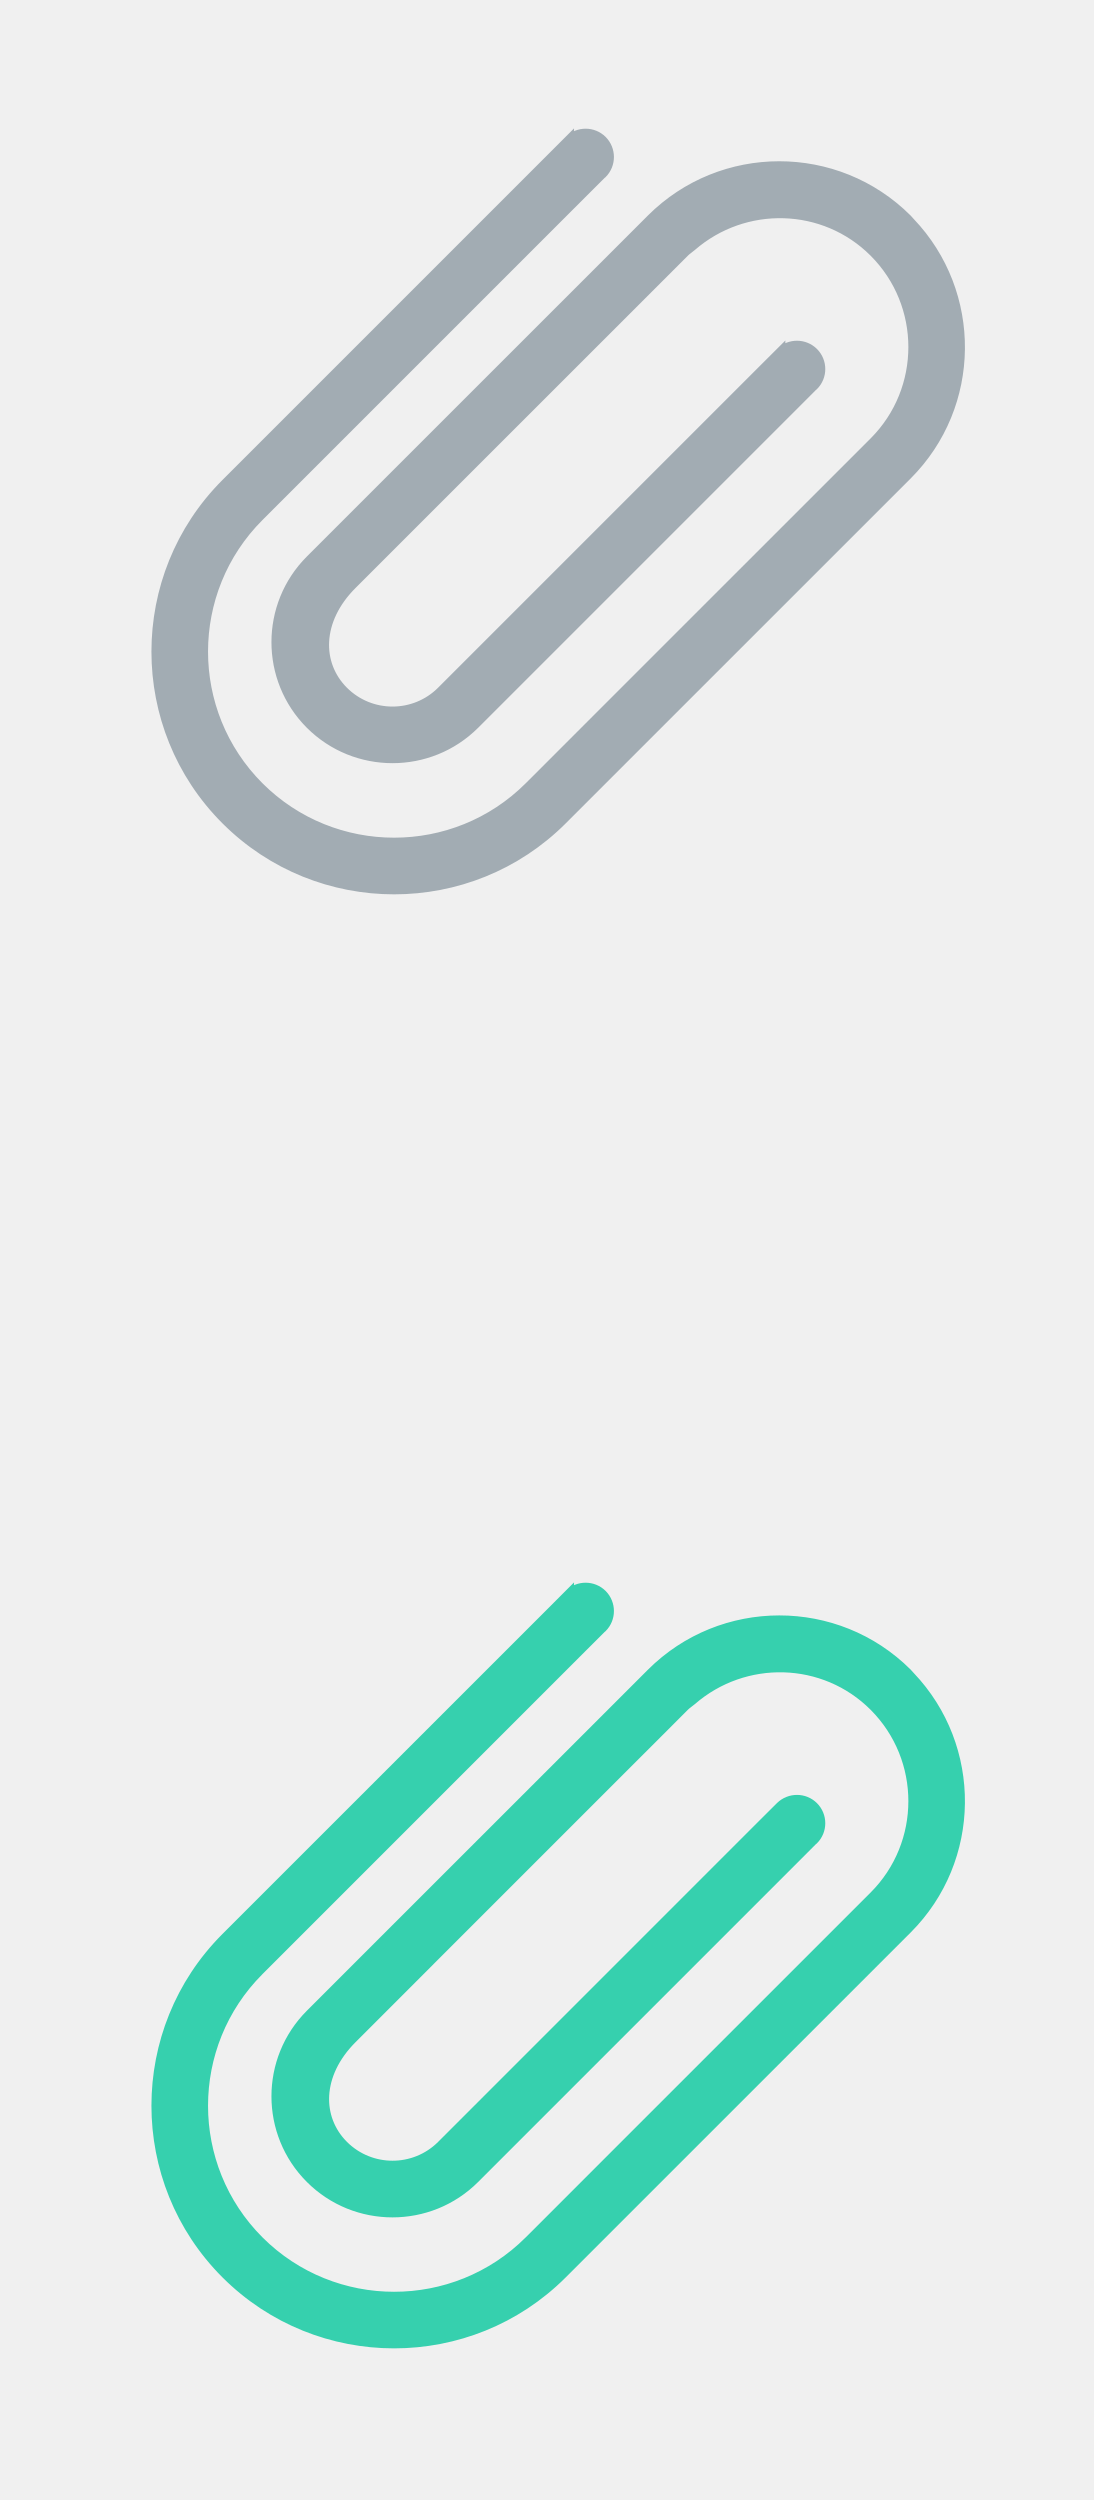
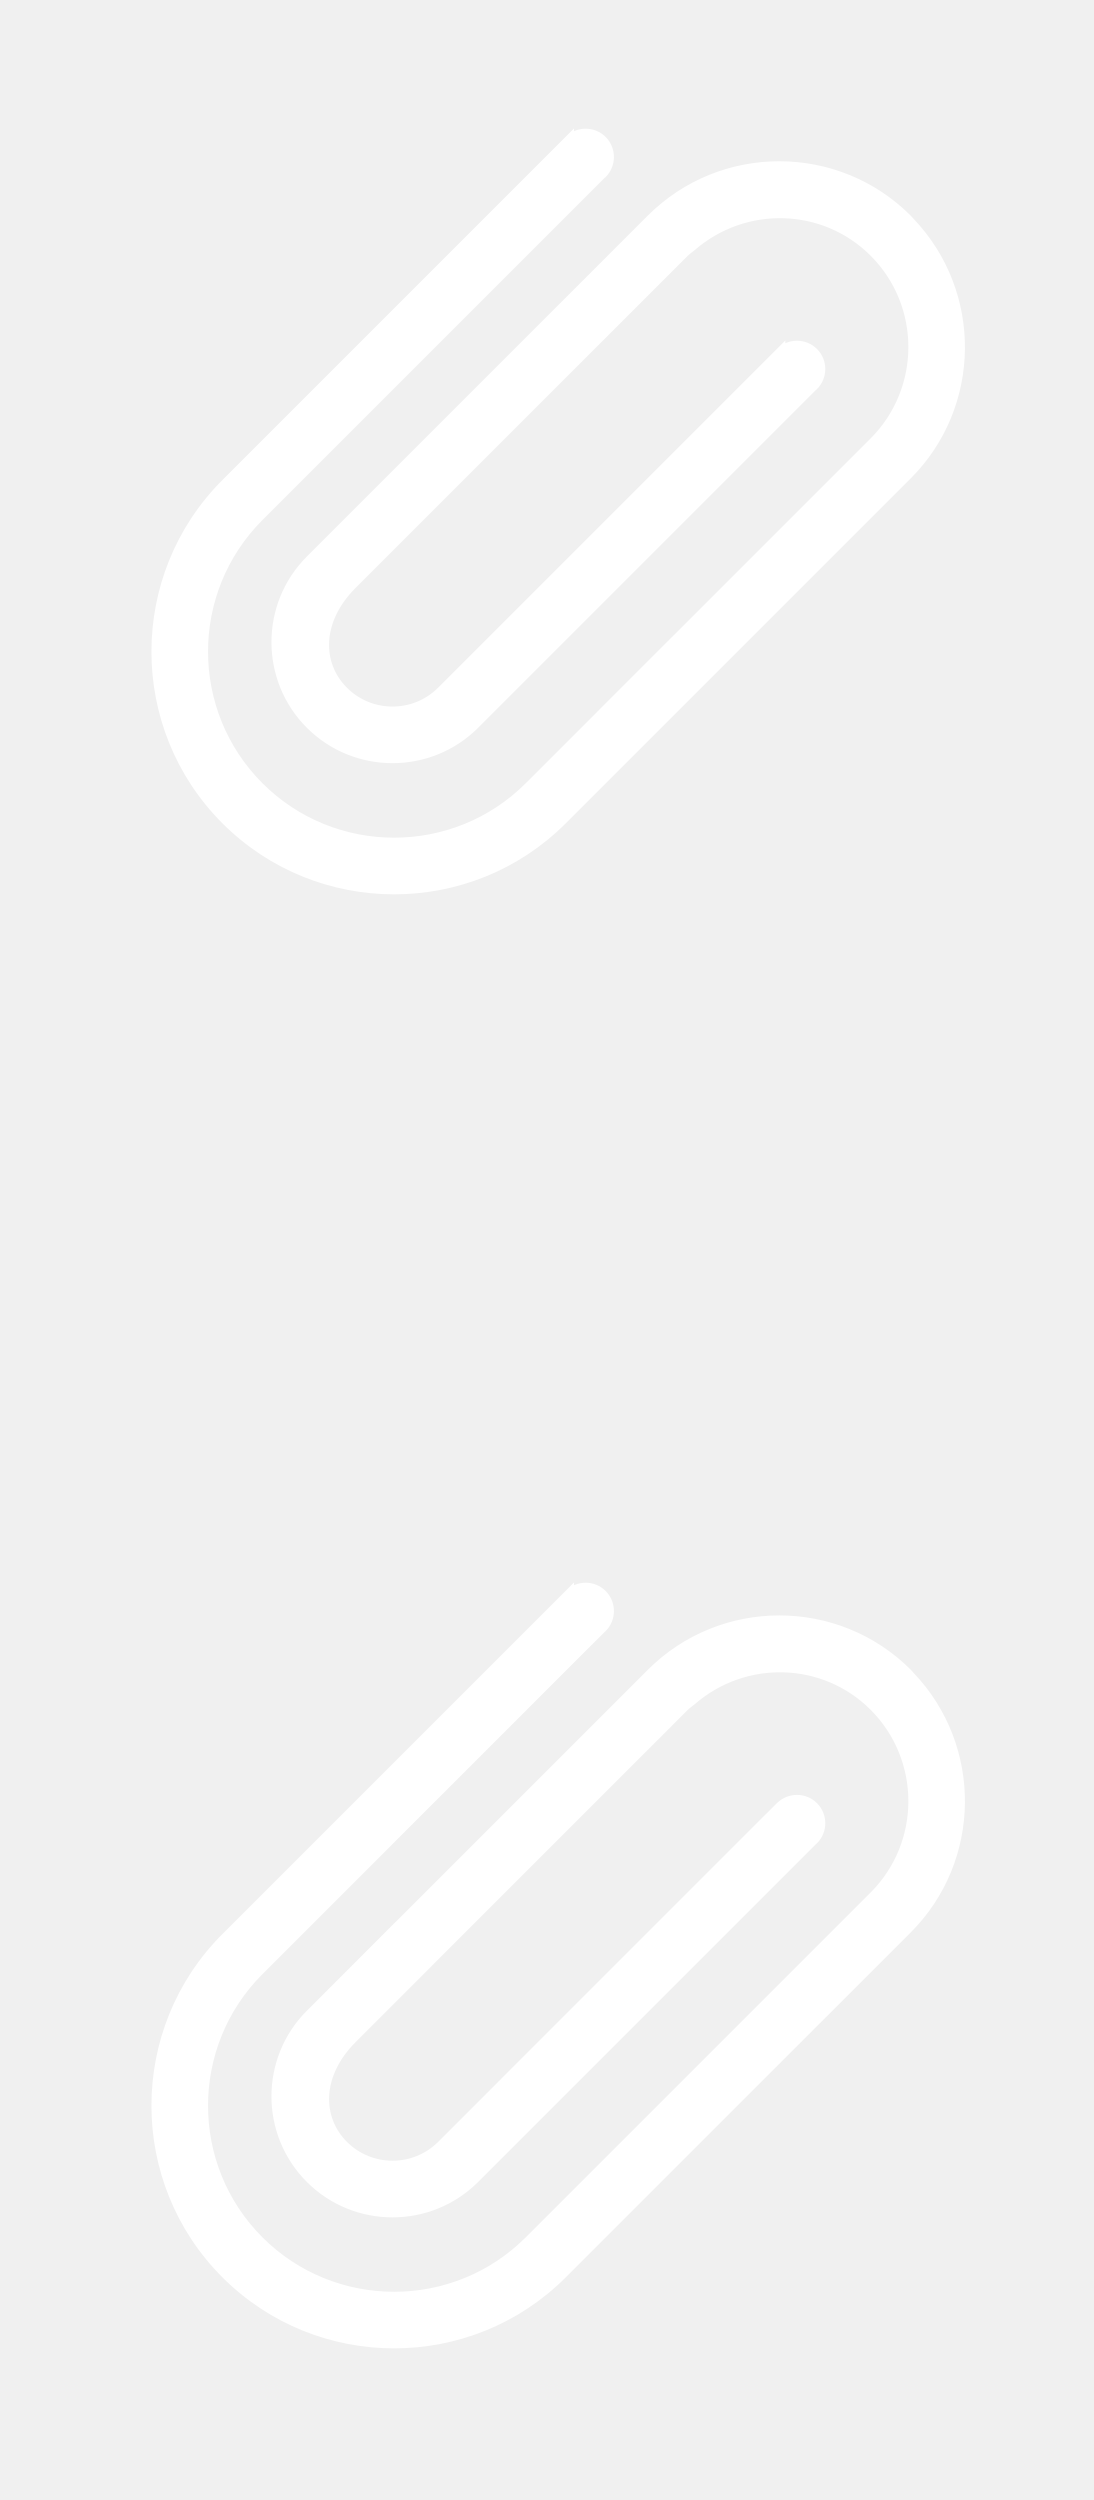
<svg xmlns="http://www.w3.org/2000/svg" version="1.1" x="0px" y="0px" width="28px" height="64px" viewBox="0 0 28 64" enable-background="new 0 0 28 64" xml:space="preserve">
  <g id="Layer_1" display="none">
    <g display="inline">
-       <path fill="#A2ACB3" d="M26.25,19.414h-24c-0.414,0-0.75-0.336-0.75-0.75V5.407c0-0.414,0.336-0.75,0.75-0.75h6.907V1.75    C9.157,1.336,9.493,1,9.907,1h8.686c0.414,0,0.75,0.336,0.75,0.75s-0.336,0.75-0.75,0.75h-7.936v2.907    c0,0.414-0.336,0.75-0.75,0.75H3v11.757h22.5V6.157h-6.907c-0.413,0-0.75-0.336-0.75-0.75c0-0.414,0.337-0.75,0.75-0.75h7.657    c0.414,0,0.75,0.336,0.75,0.75v13.257C27,19.078,26.664,19.414,26.25,19.414z" />
+       <path fill="#ffffff" d="M26.25,19.414h-24c-0.414,0-0.75-0.336-0.75-0.75V5.407c0-0.414,0.336-0.75,0.75-0.75h6.907V1.75    C9.157,1.336,9.493,1,9.907,1h8.686c0.414,0,0.75,0.336,0.75,0.75s-0.336,0.75-0.75,0.75h-7.936v2.907    c0,0.414-0.336,0.75-0.75,0.75H3v11.757h22.5V6.157h-6.907c-0.413,0-0.75-0.336-0.75-0.75c0-0.414,0.337-0.75,0.75-0.75h7.657    c0.414,0,0.75,0.336,0.75,0.75v13.257C27,19.078,26.664,19.414,26.25,19.414z" />
    </g>
    <g display="inline">
-       <path fill="#A2ACB3" d="M14.25,15.617c-2.281,0-4.137-1.855-4.137-4.136c0-2.281,1.856-4.136,4.137-4.136    c2.281,0,4.137,1.855,4.137,4.136C18.387,13.762,16.531,15.617,14.25,15.617z M14.25,8.545c-1.619,0-2.937,1.317-2.937,2.937    c0,1.618,1.317,2.936,2.937,2.936s2.938-1.317,2.938-2.936C17.188,9.862,15.869,8.545,14.25,8.545z" />
+       <path fill="#ffffff" d="M14.25,15.617c-2.281,0-4.137-1.855-4.137-4.136c0-2.281,1.856-4.136,4.137-4.136    c2.281,0,4.137,1.855,4.137,4.136C18.387,13.762,16.531,15.617,14.25,15.617z M14.25,8.545c-1.619,0-2.937,1.317-2.937,2.937    c0,1.618,1.317,2.936,2.937,2.936s2.938-1.317,2.938-2.936C17.188,9.862,15.869,8.545,14.25,8.545z" />
    </g>
    <g display="inline">
-       <path fill="#36D0AE" d="M26.289,62.495h-24c-0.414,0-0.75-0.336-0.75-0.75V48.488c0-0.414,0.336-0.75,0.75-0.75h6.907v-2.907    c0-0.414,0.336-0.75,0.75-0.75h8.686c0.414,0,0.75,0.336,0.75,0.75s-0.336,0.75-0.75,0.75h-7.936v2.907    c0,0.414-0.336,0.75-0.75,0.75H3.039v11.757h22.5V49.238h-6.907c-0.414,0-0.75-0.336-0.75-0.75s0.336-0.75,0.75-0.75h7.657    c0.414,0,0.75,0.336,0.75,0.75v13.257C27.039,62.159,26.703,62.495,26.289,62.495z" />
+       <path fill="#ffffff" d="M26.289,62.495h-24c-0.414,0-0.75-0.336-0.75-0.75V48.488c0-0.414,0.336-0.75,0.75-0.75h6.907v-2.907    c0-0.414,0.336-0.75,0.75-0.75h8.686c0.414,0,0.75,0.336,0.75,0.75s-0.336,0.75-0.75,0.75h-7.936v2.907    c0,0.414-0.336,0.75-0.75,0.75H3.039v11.757h22.5V49.238h-6.907c-0.414,0-0.75-0.336-0.75-0.75s0.336-0.75,0.75-0.75h7.657    c0.414,0,0.75,0.336,0.75,0.75v13.257C27.039,62.159,26.703,62.495,26.289,62.495z" />
    </g>
    <g display="inline">
-       <path fill="#36D0AE" d="M14.25,58.736c-2.281,0-4.137-1.854-4.137-4.135c0-2.281,1.856-4.137,4.137-4.137    c2.281,0,4.137,1.855,4.137,4.137C18.387,56.882,16.531,58.736,14.25,58.736z M14.25,51.665c-1.619,0-2.937,1.317-2.937,2.937    c0,1.618,1.317,2.937,2.937,2.937s2.938-1.317,2.938-2.937S15.869,51.665,14.25,51.665z" />
+       <path fill="#ffffff" d="M14.25,58.736c-2.281,0-4.137-1.854-4.137-4.135c0-2.281,1.856-4.137,4.137-4.137    c2.281,0,4.137,1.855,4.137,4.137C18.387,56.882,16.531,58.736,14.25,58.736z M14.25,51.665c-1.619,0-2.937,1.317-2.937,2.937    c0,1.618,1.317,2.937,2.937,2.937s2.938-1.317,2.938-2.937S15.869,51.665,14.25,51.665z" />
    </g>
  </g>
  <g id="Layer_2">
-     <path fill="#A2ACB3" stroke="#A2ACB3" stroke-width="0.25" stroke-miterlimit="10" d="M16.672,5.608l-1.715,1.715l-4.771,4.77   c-0.02,0.02-0.033,0.044-0.052,0.065l-0.007-0.006l-2.183,2.183c-1.16,1.16-1.16,3.048,0,4.208c1.16,1.159,3.048,1.159,4.208,0   l8.185-8.185l0.478-0.479c0.004-0.002,0.008-0.004,0.011-0.006c0.235-0.235,0.235-0.616,0-0.851   C20.592,8.79,20.217,8.79,19.98,9.019V9.018l-0.492,0.491l0,0l-8.185,8.185c-0.692,0.692-1.818,0.692-2.51,0   c-0.692-0.692-0.692-1.819,0.221-2.731L10.977,13l0.058-0.058l4.771-4.77l1.005-1.005l0.71-0.71   c0.059-0.059,0.127-0.101,0.188-0.154c1.347-1.168,3.387-1.126,4.667,0.154c1.338,1.339,1.337,3.516,0,4.855l-6.486,6.485   l-2.191,2.192l-0.152,0.151c-1.906,1.906-5.009,1.906-6.916,0c-1.907-1.908-1.907-5.009,0-6.916l8.295-8.295l0.479-0.478   c0.004-0.003,0.008-0.004,0.011-0.006c0.234-0.235,0.234-0.616,0-0.851c-0.233-0.232-0.609-0.232-0.846-0.003V3.589l-0.491,0.491   l-8.296,8.296c-2.375,2.375-2.375,6.238,0,8.613c2.375,2.375,6.238,2.375,8.612,0l2.344-2.344l6.486-6.485   c1.779-1.78,1.802-4.658,0.074-6.47c-0.026-0.027-0.048-0.056-0.074-0.082C21.418,3.801,18.479,3.802,16.672,5.608z" />
-     <path fill="#36D0AE" stroke="#36D0AE" stroke-width="0.25" stroke-miterlimit="10" d="M16.672,42.836l-1.715,1.715l-4.771,4.77   c-0.02,0.021-0.033,0.045-0.052,0.065l-0.007-0.007l-2.183,2.184c-1.16,1.16-1.16,3.047,0,4.207s3.048,1.16,4.208,0l8.185-8.185   l0.478-0.479c0.004-0.003,0.008-0.004,0.011-0.006c0.235-0.235,0.235-0.616,0-0.851c-0.233-0.232-0.608-0.232-0.845-0.004l0,0   l-0.492,0.49l0,0l-8.185,8.186c-0.692,0.691-1.818,0.691-2.51,0c-0.692-0.692-0.692-1.819,0.221-2.731l1.962-1.963l0.058-0.059   l4.771-4.771l1.005-1.004l0.71-0.711c0.059-0.059,0.127-0.101,0.188-0.153c1.347-1.169,3.387-1.127,4.667,0.153   c1.338,1.34,1.337,3.517,0,4.855l-6.486,6.485l-2.191,2.192l-0.152,0.151c-1.906,1.906-5.009,1.906-6.916,0   c-1.907-1.907-1.907-5.009,0-6.916l8.295-8.296l0.479-0.478c0.004-0.003,0.008-0.005,0.011-0.007c0.234-0.234,0.234-0.615,0-0.851   c-0.233-0.232-0.609-0.232-0.846-0.004v-0.001l-0.491,0.492l-8.296,8.295c-2.375,2.375-2.375,6.238,0,8.613   c2.375,2.375,6.238,2.375,8.612,0l2.344-2.344l6.486-6.485c1.779-1.78,1.802-4.657,0.074-6.47   c-0.026-0.027-0.048-0.057-0.074-0.082C21.418,41.028,18.479,41.029,16.672,42.836z" />
+     <path fill="#ffffff" stroke="#ffffff" stroke-width="0.25" stroke-miterlimit="10" d="M16.672,5.608l-1.715,1.715l-4.771,4.77   c-0.02,0.02-0.033,0.044-0.052,0.065l-0.007-0.006l-2.183,2.183c-1.16,1.16-1.16,3.048,0,4.208c1.16,1.159,3.048,1.159,4.208,0   l8.185-8.185l0.478-0.479c0.004-0.002,0.008-0.004,0.011-0.006c0.235-0.235,0.235-0.616,0-0.851   C20.592,8.79,20.217,8.79,19.98,9.019V9.018l-0.492,0.491l0,0l-8.185,8.185c-0.692,0.692-1.818,0.692-2.51,0   c-0.692-0.692-0.692-1.819,0.221-2.731L10.977,13l0.058-0.058l4.771-4.77l1.005-1.005l0.71-0.71   c0.059-0.059,0.127-0.101,0.188-0.154c1.347-1.168,3.387-1.126,4.667,0.154c1.338,1.339,1.337,3.516,0,4.855l-6.486,6.485   l-2.191,2.192l-0.152,0.151c-1.906,1.906-5.009,1.906-6.916,0c-1.907-1.908-1.907-5.009,0-6.916l8.295-8.295l0.479-0.478   c0.004-0.003,0.008-0.004,0.011-0.006c0.234-0.235,0.234-0.616,0-0.851c-0.233-0.232-0.609-0.232-0.846-0.003V3.589l-0.491,0.491   l-8.296,8.296c-2.375,2.375-2.375,6.238,0,8.613c2.375,2.375,6.238,2.375,8.612,0l2.344-2.344l6.486-6.485   c1.779-1.78,1.802-4.658,0.074-6.47c-0.026-0.027-0.048-0.056-0.074-0.082C21.418,3.801,18.479,3.802,16.672,5.608z" />
+     <path fill="#ffffff" stroke="#ffffff" stroke-width="0.25" stroke-miterlimit="10" d="M16.672,42.836l-1.715,1.715l-4.771,4.77   c-0.02,0.021-0.033,0.045-0.052,0.065l-0.007-0.007l-2.183,2.184c-1.16,1.16-1.16,3.047,0,4.207s3.048,1.16,4.208,0l8.185-8.185   l0.478-0.479c0.004-0.003,0.008-0.004,0.011-0.006c0.235-0.235,0.235-0.616,0-0.851c-0.233-0.232-0.608-0.232-0.845-0.004l0,0   l-0.492,0.49l0,0l-8.185,8.186c-0.692,0.691-1.818,0.691-2.51,0c-0.692-0.692-0.692-1.819,0.221-2.731l1.962-1.963l0.058-0.059   l4.771-4.771l1.005-1.004l0.71-0.711c0.059-0.059,0.127-0.101,0.188-0.153c1.347-1.169,3.387-1.127,4.667,0.153   c1.338,1.34,1.337,3.517,0,4.855l-6.486,6.485l-2.191,2.192l-0.152,0.151c-1.906,1.906-5.009,1.906-6.916,0   c-1.907-1.907-1.907-5.009,0-6.916l8.295-8.296l0.479-0.478c0.004-0.003,0.008-0.005,0.011-0.007c0.234-0.234,0.234-0.615,0-0.851   c-0.233-0.232-0.609-0.232-0.846-0.004v-0.001l-0.491,0.492l-8.296,8.295c-2.375,2.375-2.375,6.238,0,8.613   c2.375,2.375,6.238,2.375,8.612,0l2.344-2.344l6.486-6.485c1.779-1.78,1.802-4.657,0.074-6.47   c-0.026-0.027-0.048-0.057-0.074-0.082C21.418,41.028,18.479,41.029,16.672,42.836z" />
  </g>
</svg>
